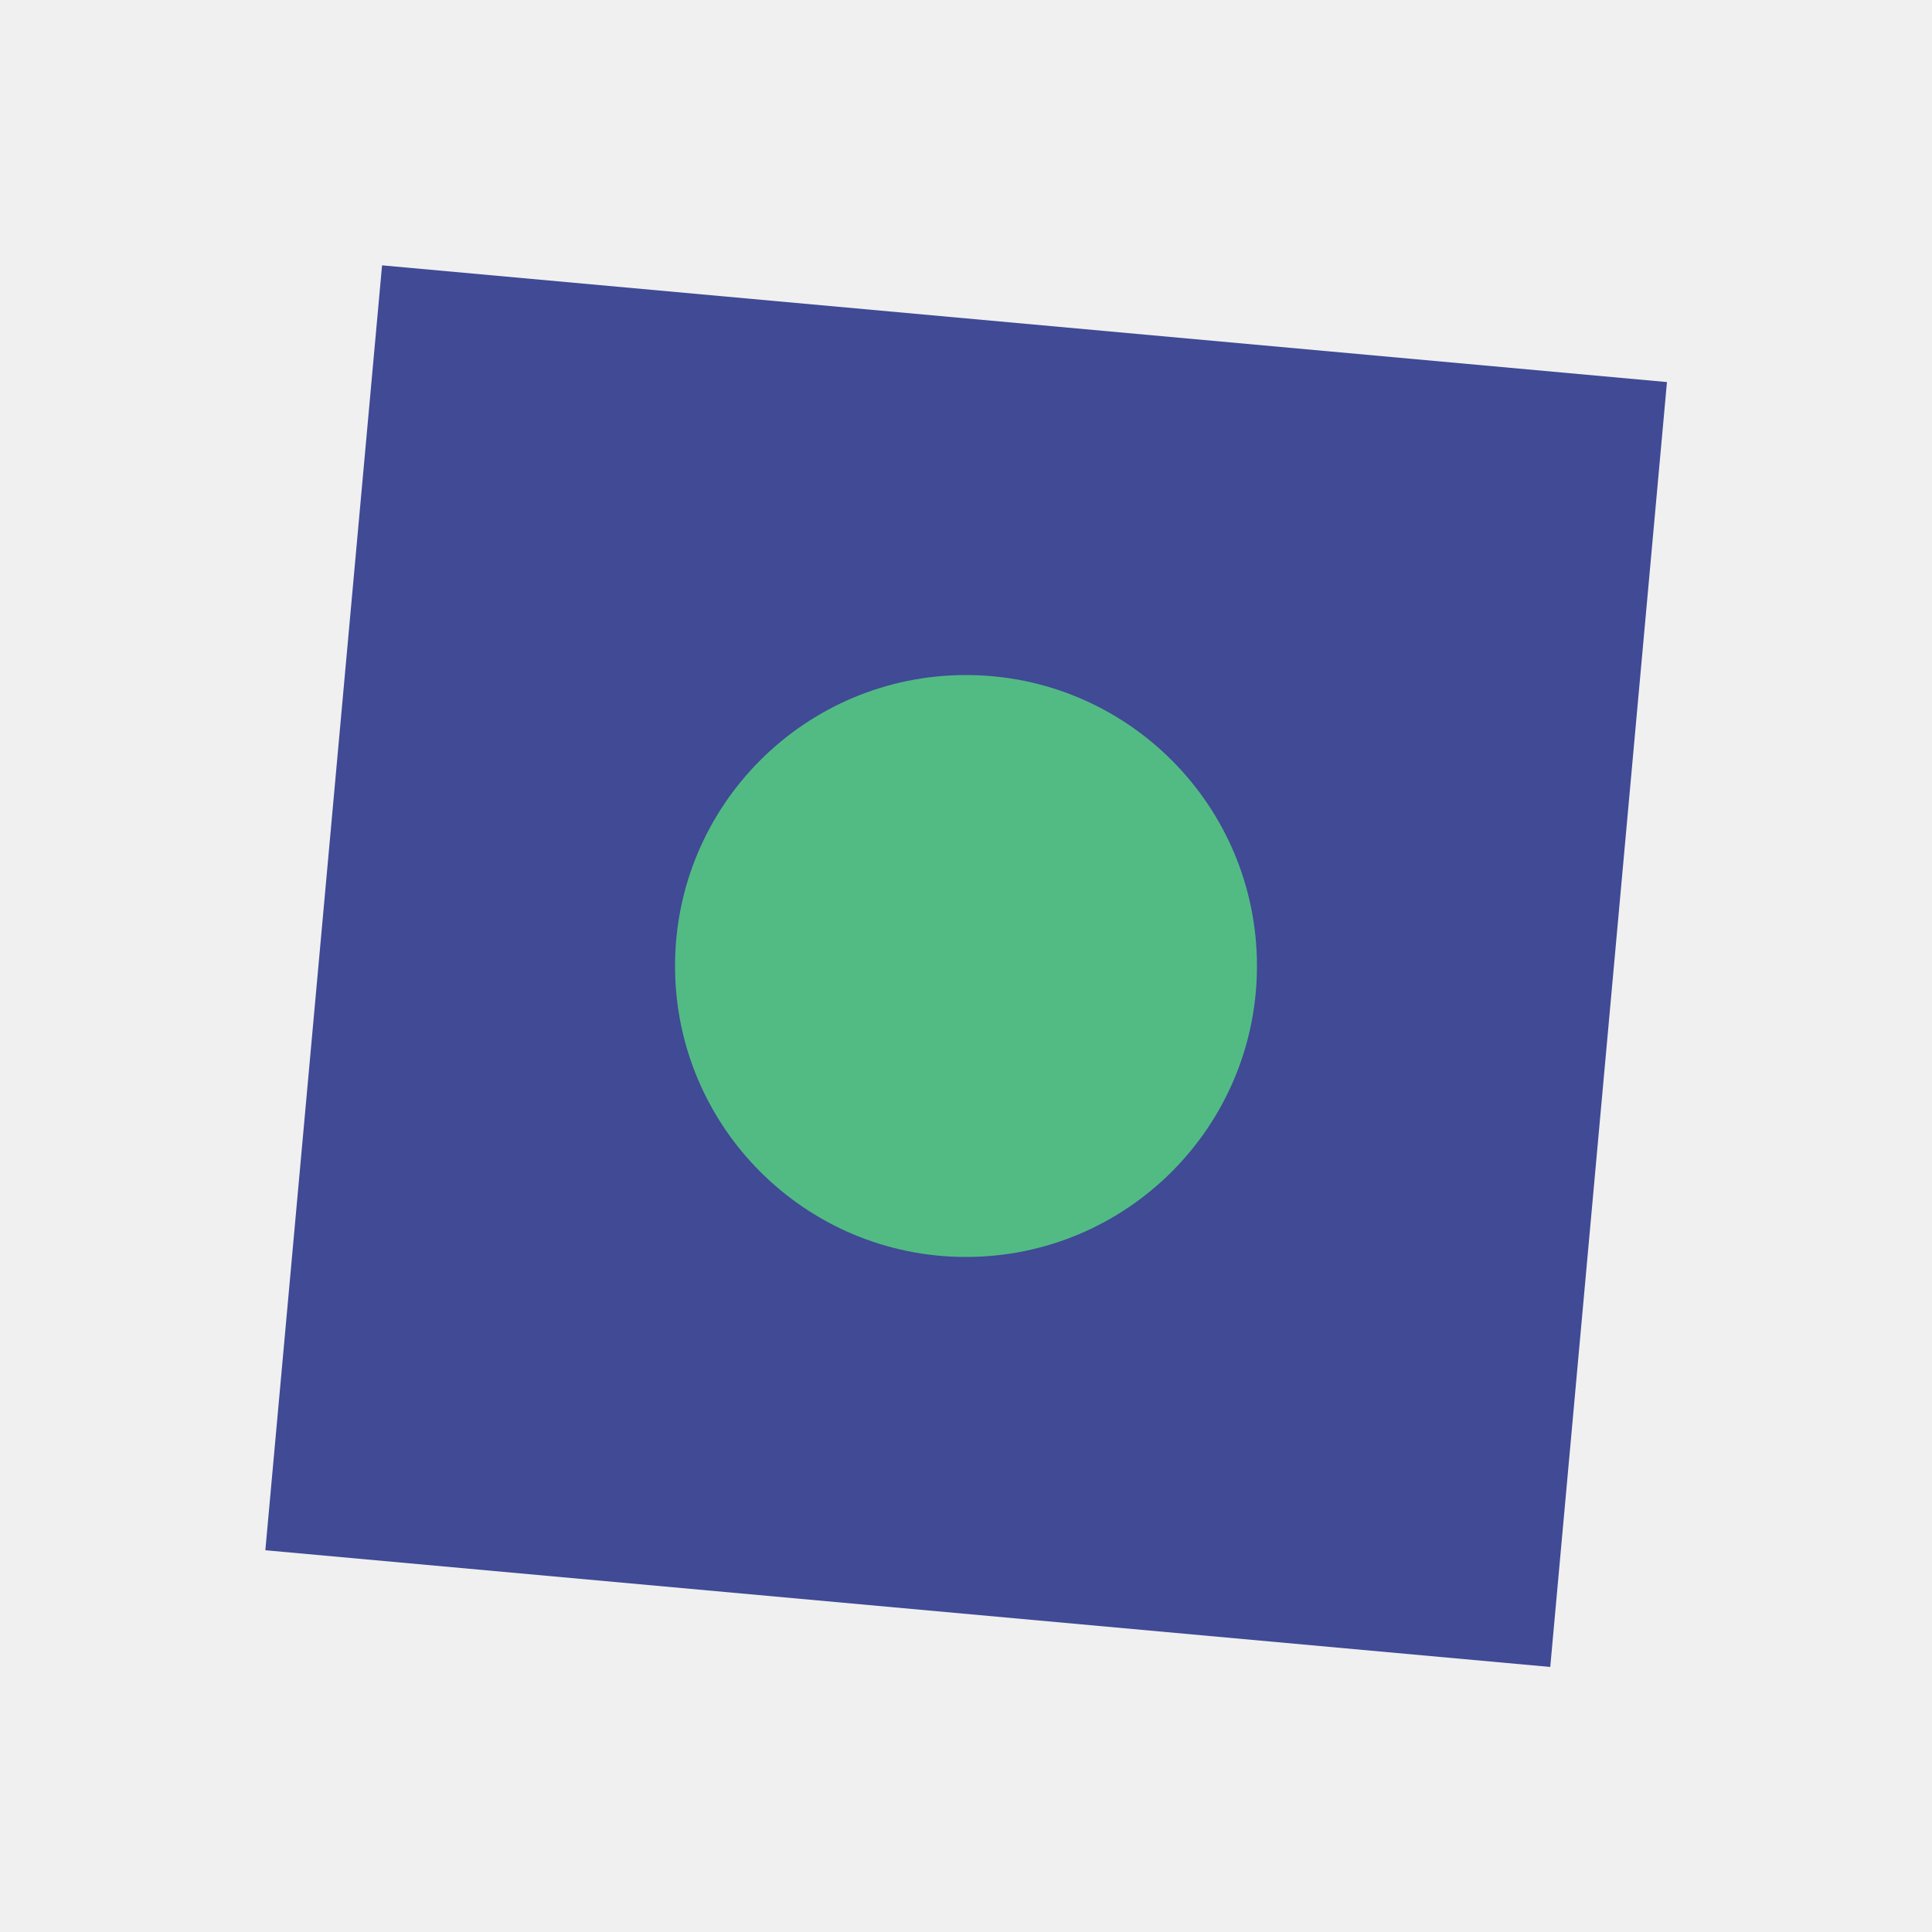
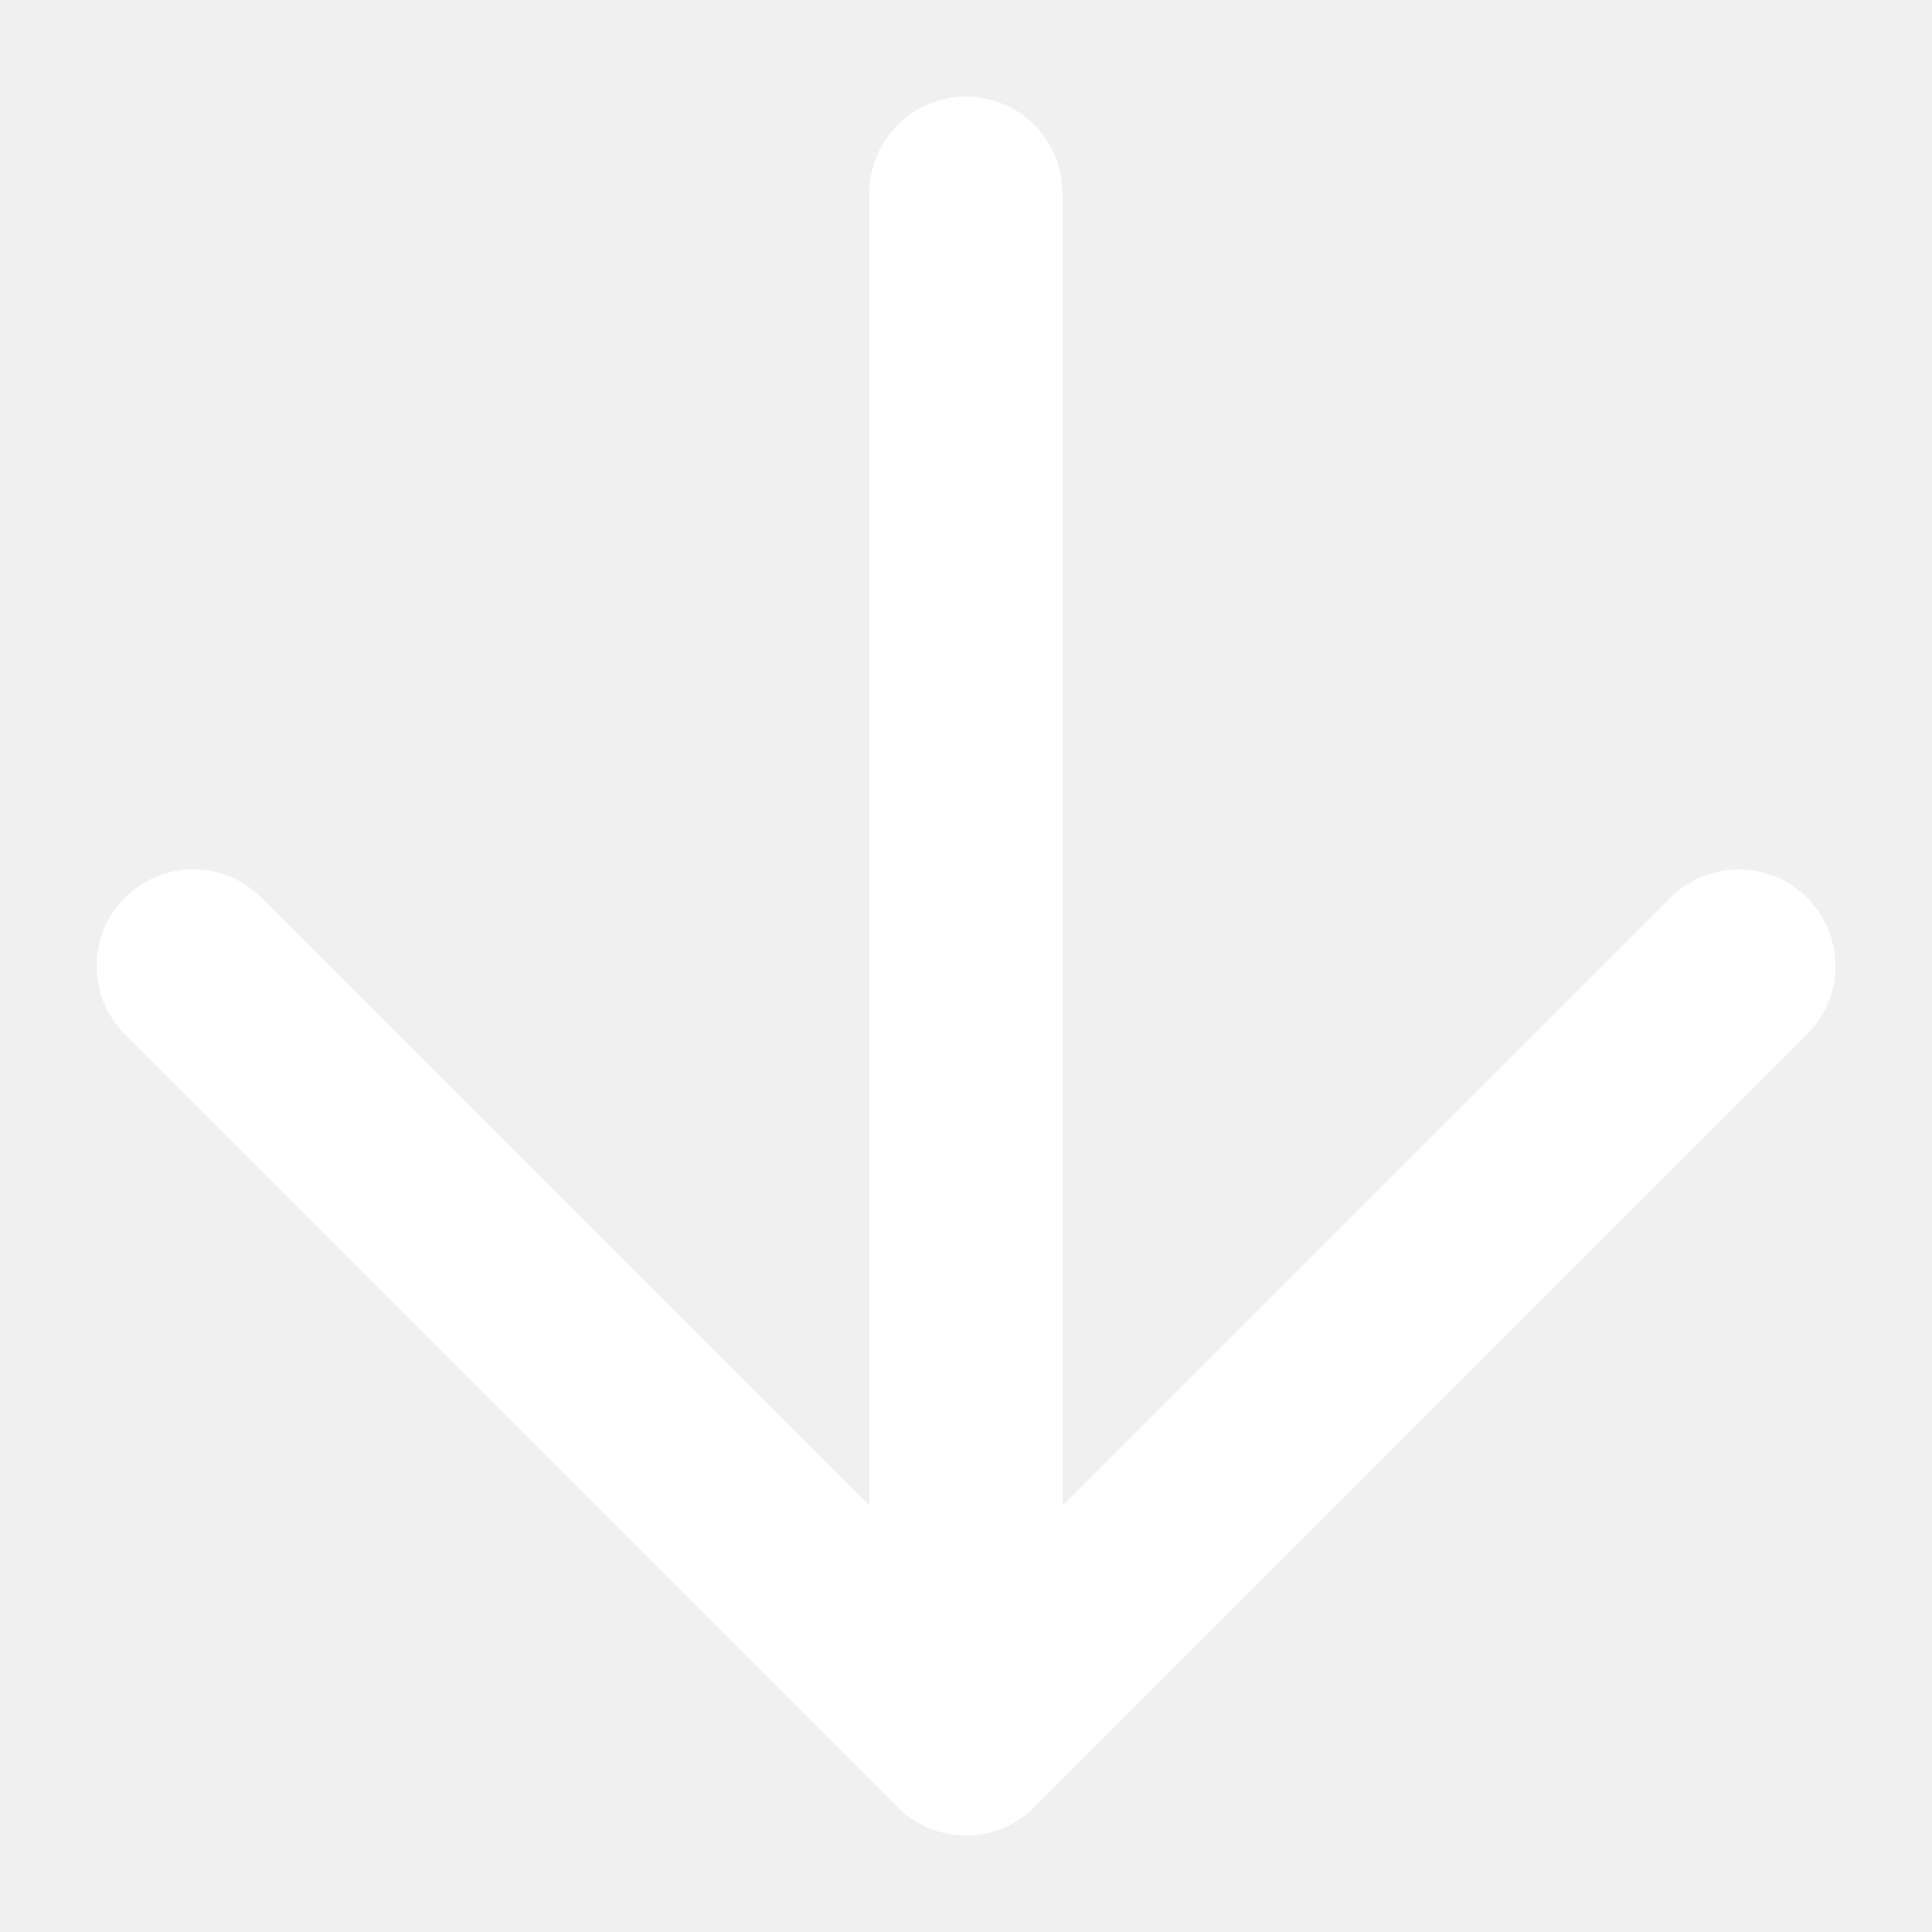
<svg xmlns="http://www.w3.org/2000/svg" viewBox="0 0 100 100">
  <g id="main">
-     <rect x="16.61" y="16.61" width="66.78" height="66.78" transform="translate(-4.31 95.28) rotate(-84.81)" style="fill:#404a95" />
-   </g>
-   <g id="accent">
-     <circle cx="50" cy="50" r="15.06" style="fill:#52bb84" />
+     <polyline points="90 50 50 90 10 50" style="fill:none;stroke:#fff;stroke-linecap:round;stroke-linejoin:round;stroke-width:10px" />
+     <line x1="50" y1="10" x2="50" y2="90" style="fill:none;stroke:#fff;stroke-linecap:round;stroke-linejoin:round;stroke-width:10px" />
  </g>
</svg>
